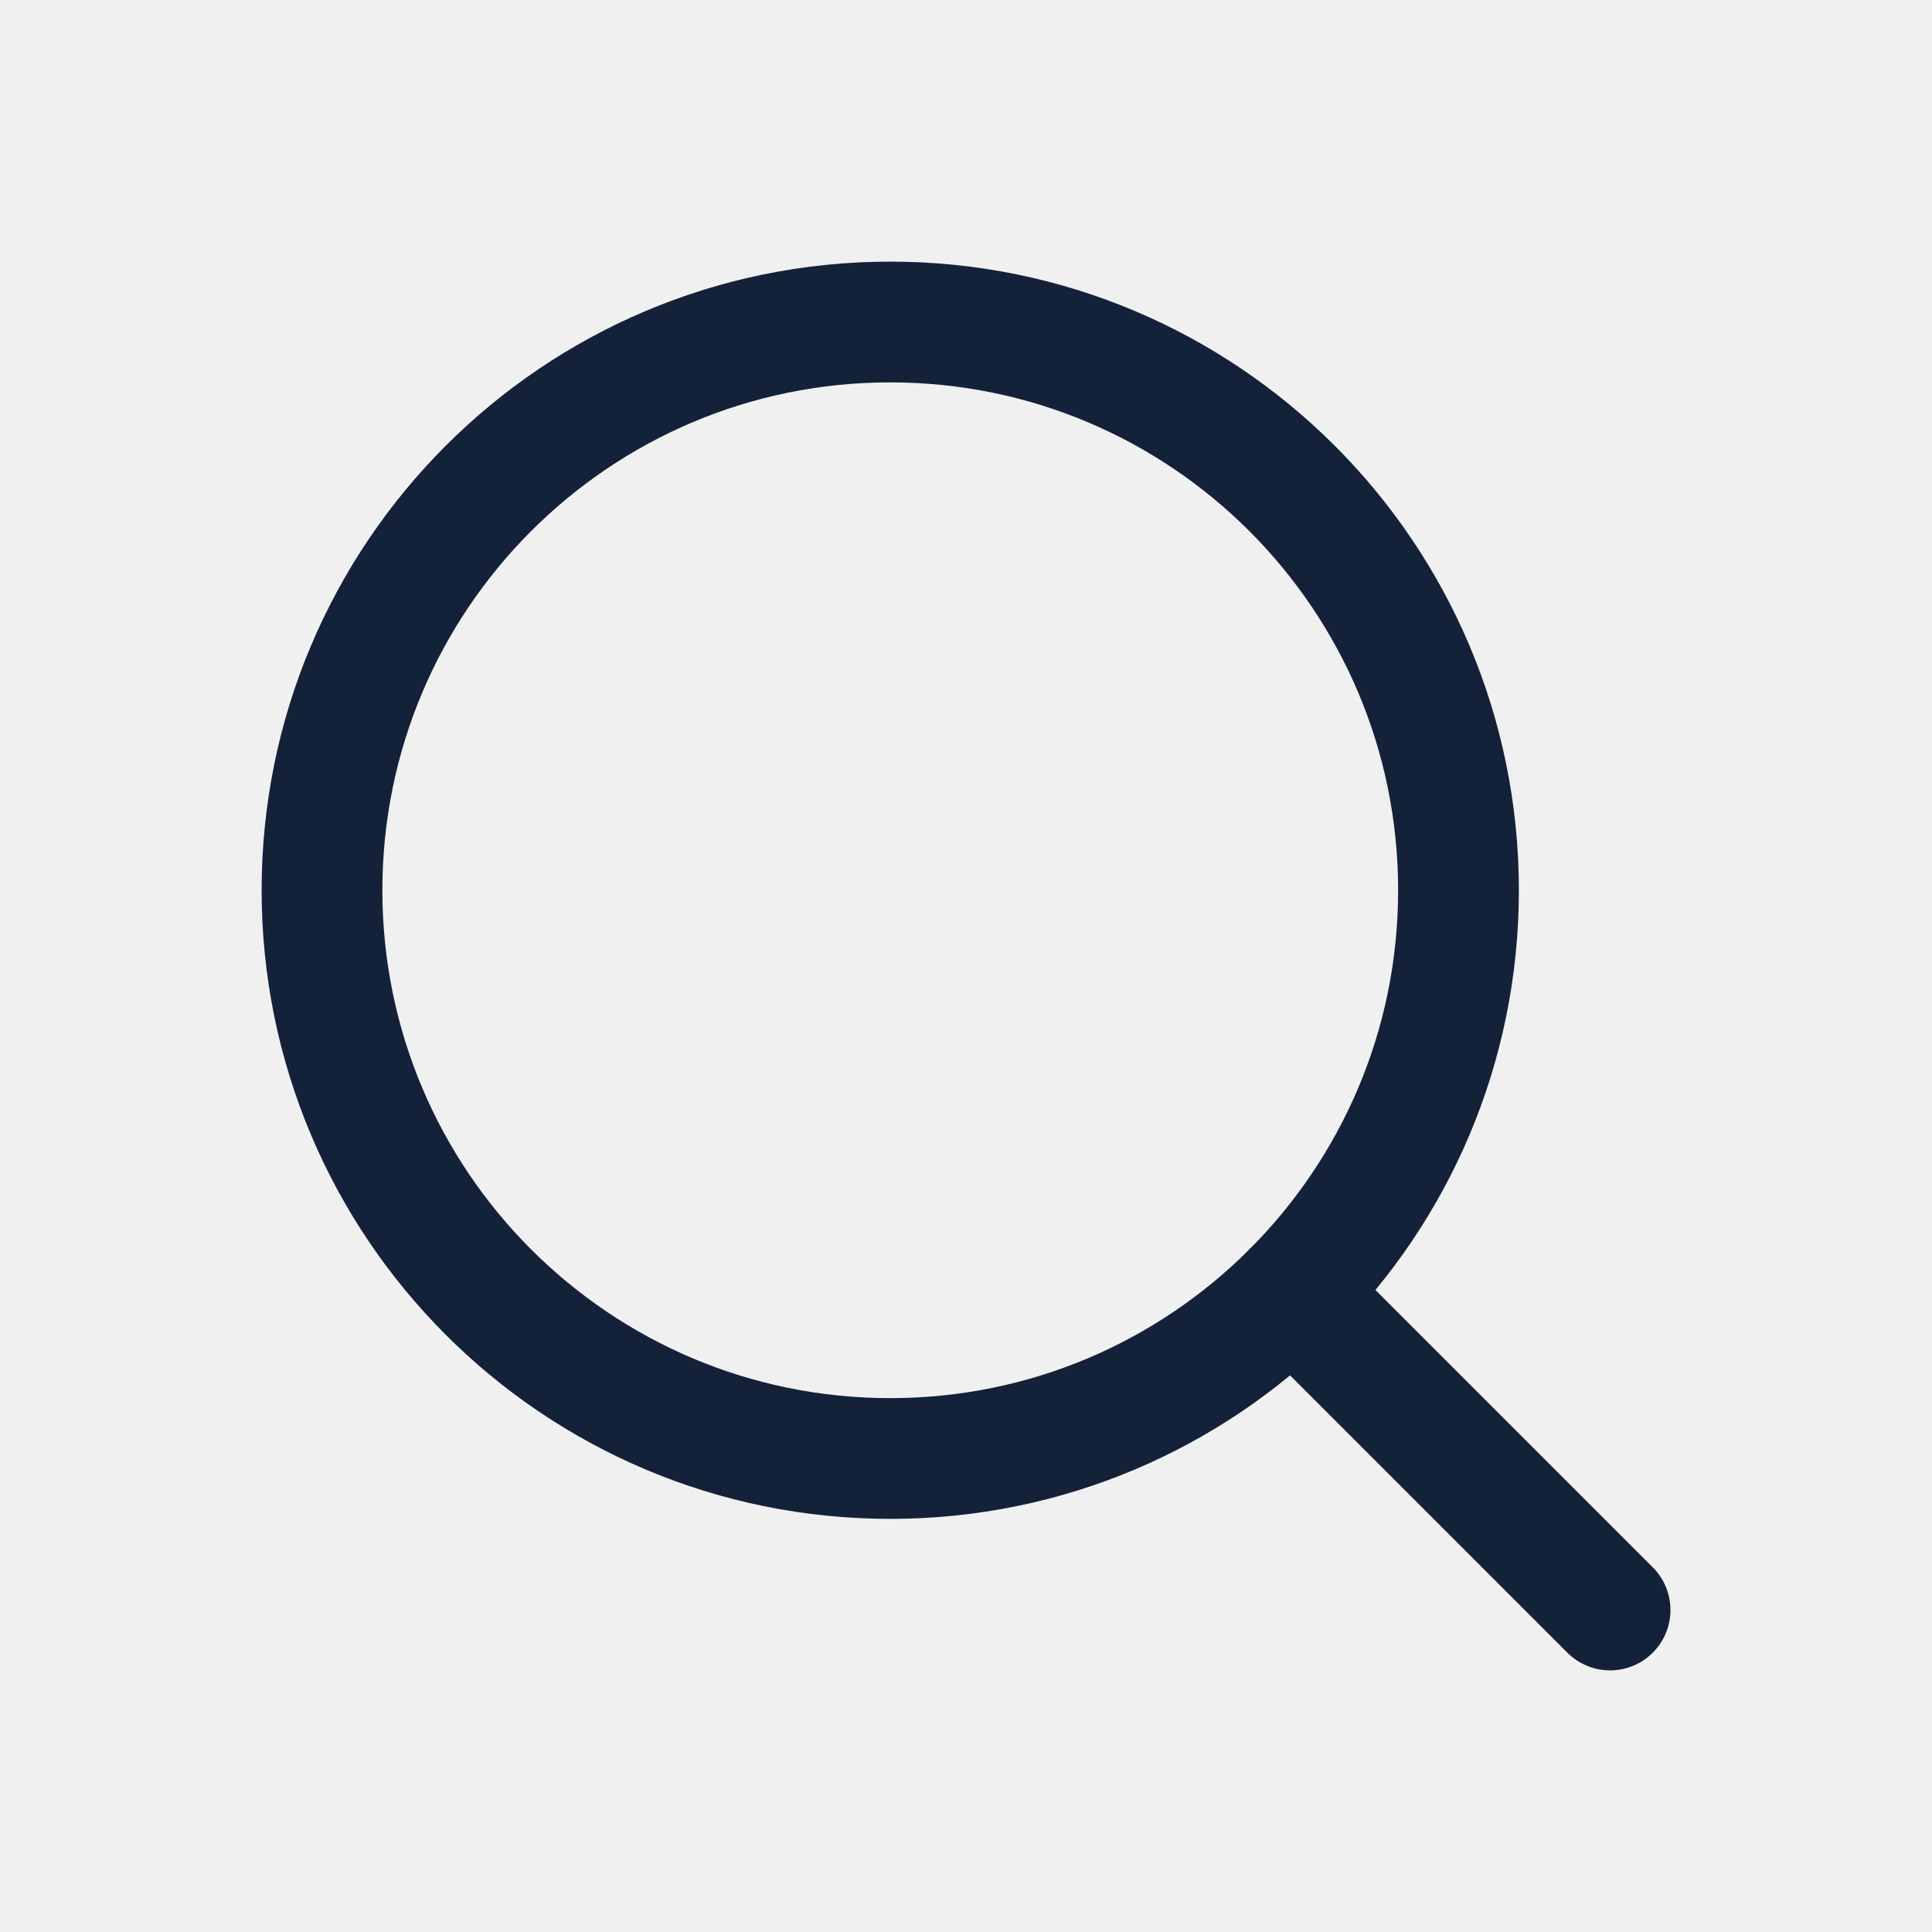
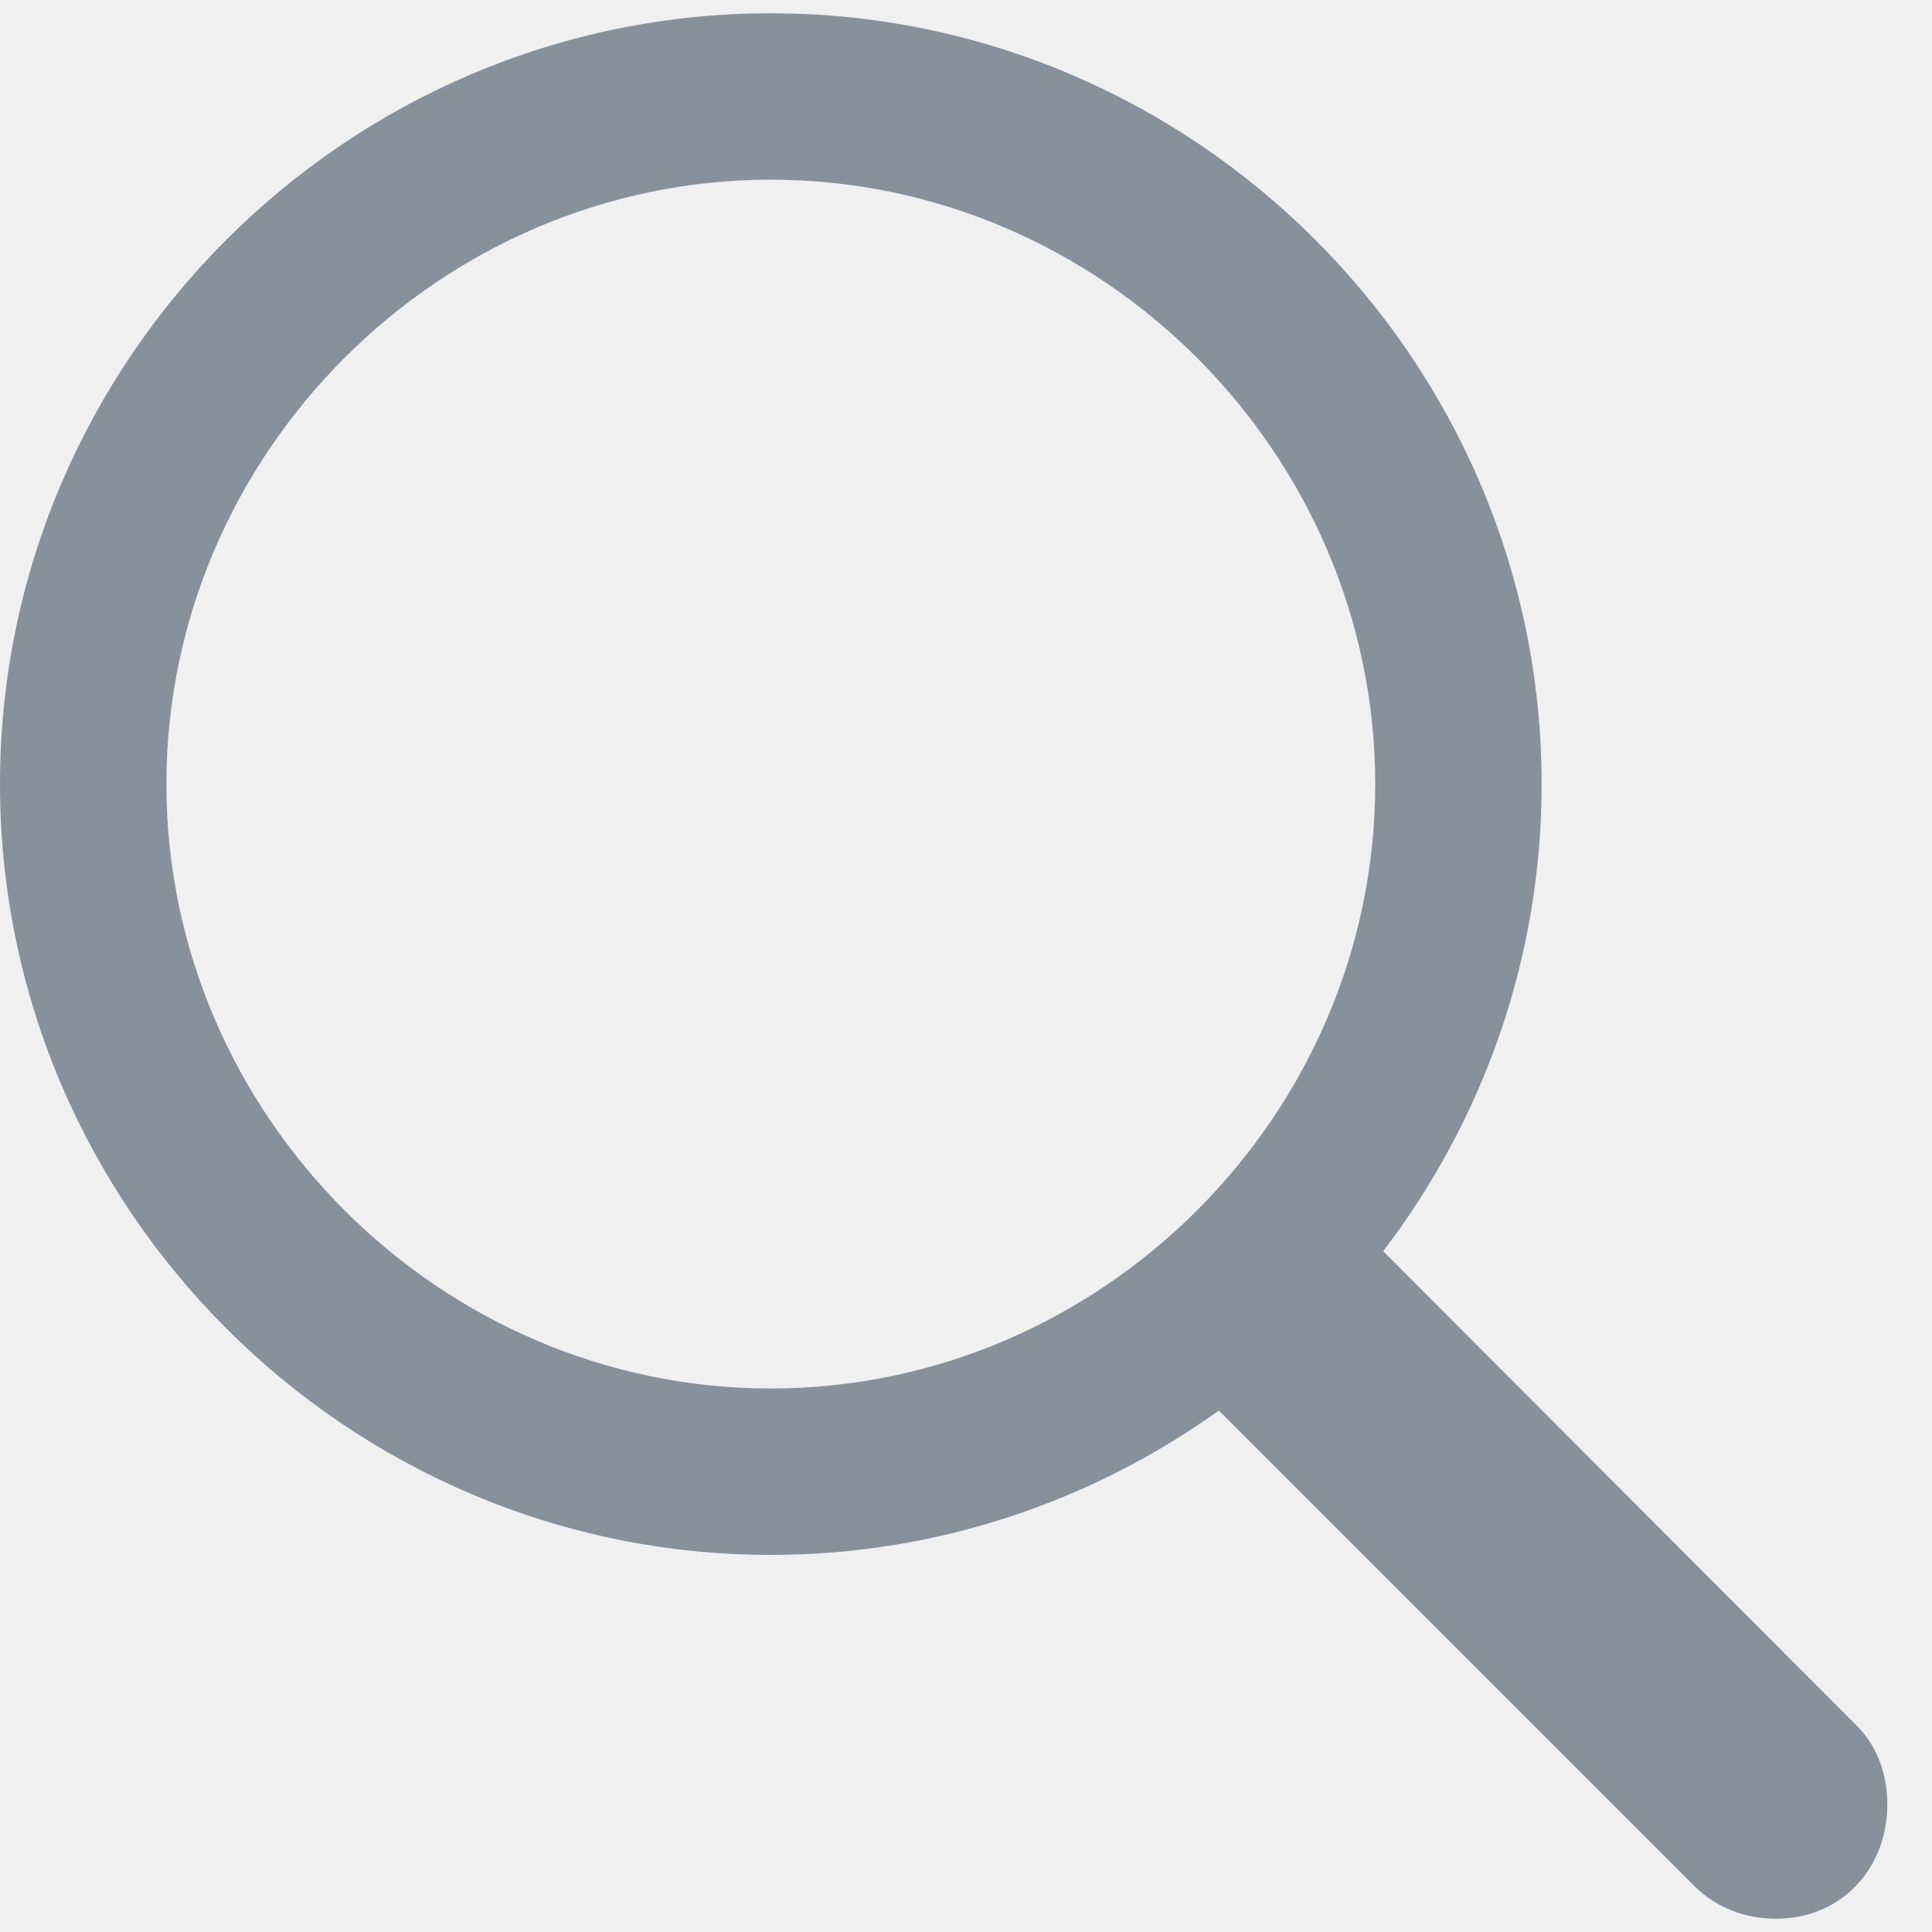
- <svg xmlns="http://www.w3.org/2000/svg" width="24" height="24" viewBox="0 0 24 24" fill="none">
-   <g clip-path="url(#clip0_243_6162)">
-     <path d="M11.059 18.118C14.958 18.118 18.118 14.958 18.118 11.059C18.118 7.16 14.958 4 11.059 4C7.16 4 4 7.16 4 11.059C4 14.958 7.16 18.118 11.059 18.118Z" stroke="#132239" stroke-width="1.5" stroke-linecap="round" stroke-linejoin="round" />
-     <path d="M20.001 20L16.051 16.05" stroke="#132239" stroke-width="1.5" stroke-linecap="round" stroke-linejoin="round" />
-   </g>
-   <defs>
-     <clipPath id="clip0_243_6162">
-       <rect width="24" height="24" fill="white" />
-     </clipPath>
-   </defs>
+ <svg xmlns="http://www.w3.org/2000/svg" width="16" height="16" viewBox="0 0 16 16" fill="none">
+   <path d="M6.383 12.877C7.77 12.877 9.048 12.429 10.094 11.682L14.028 15.616C14.211 15.799 14.452 15.89 14.709 15.89C15.248 15.89 15.63 15.475 15.63 14.944C15.63 14.695 15.547 14.454 15.365 14.28L11.455 10.362C12.277 9.283 12.767 7.946 12.767 6.494C12.767 2.982 9.895 0.11 6.383 0.11C2.88 0.11 0 2.974 0 6.494C0 10.005 2.872 12.877 6.383 12.877ZM6.383 11.499C3.644 11.499 1.378 9.233 1.378 6.494C1.378 3.754 3.644 1.488 6.383 1.488C9.123 1.488 11.389 3.754 11.389 6.494C11.389 9.233 9.123 11.499 6.383 11.499Z" fill="#88909B" />
</svg>
